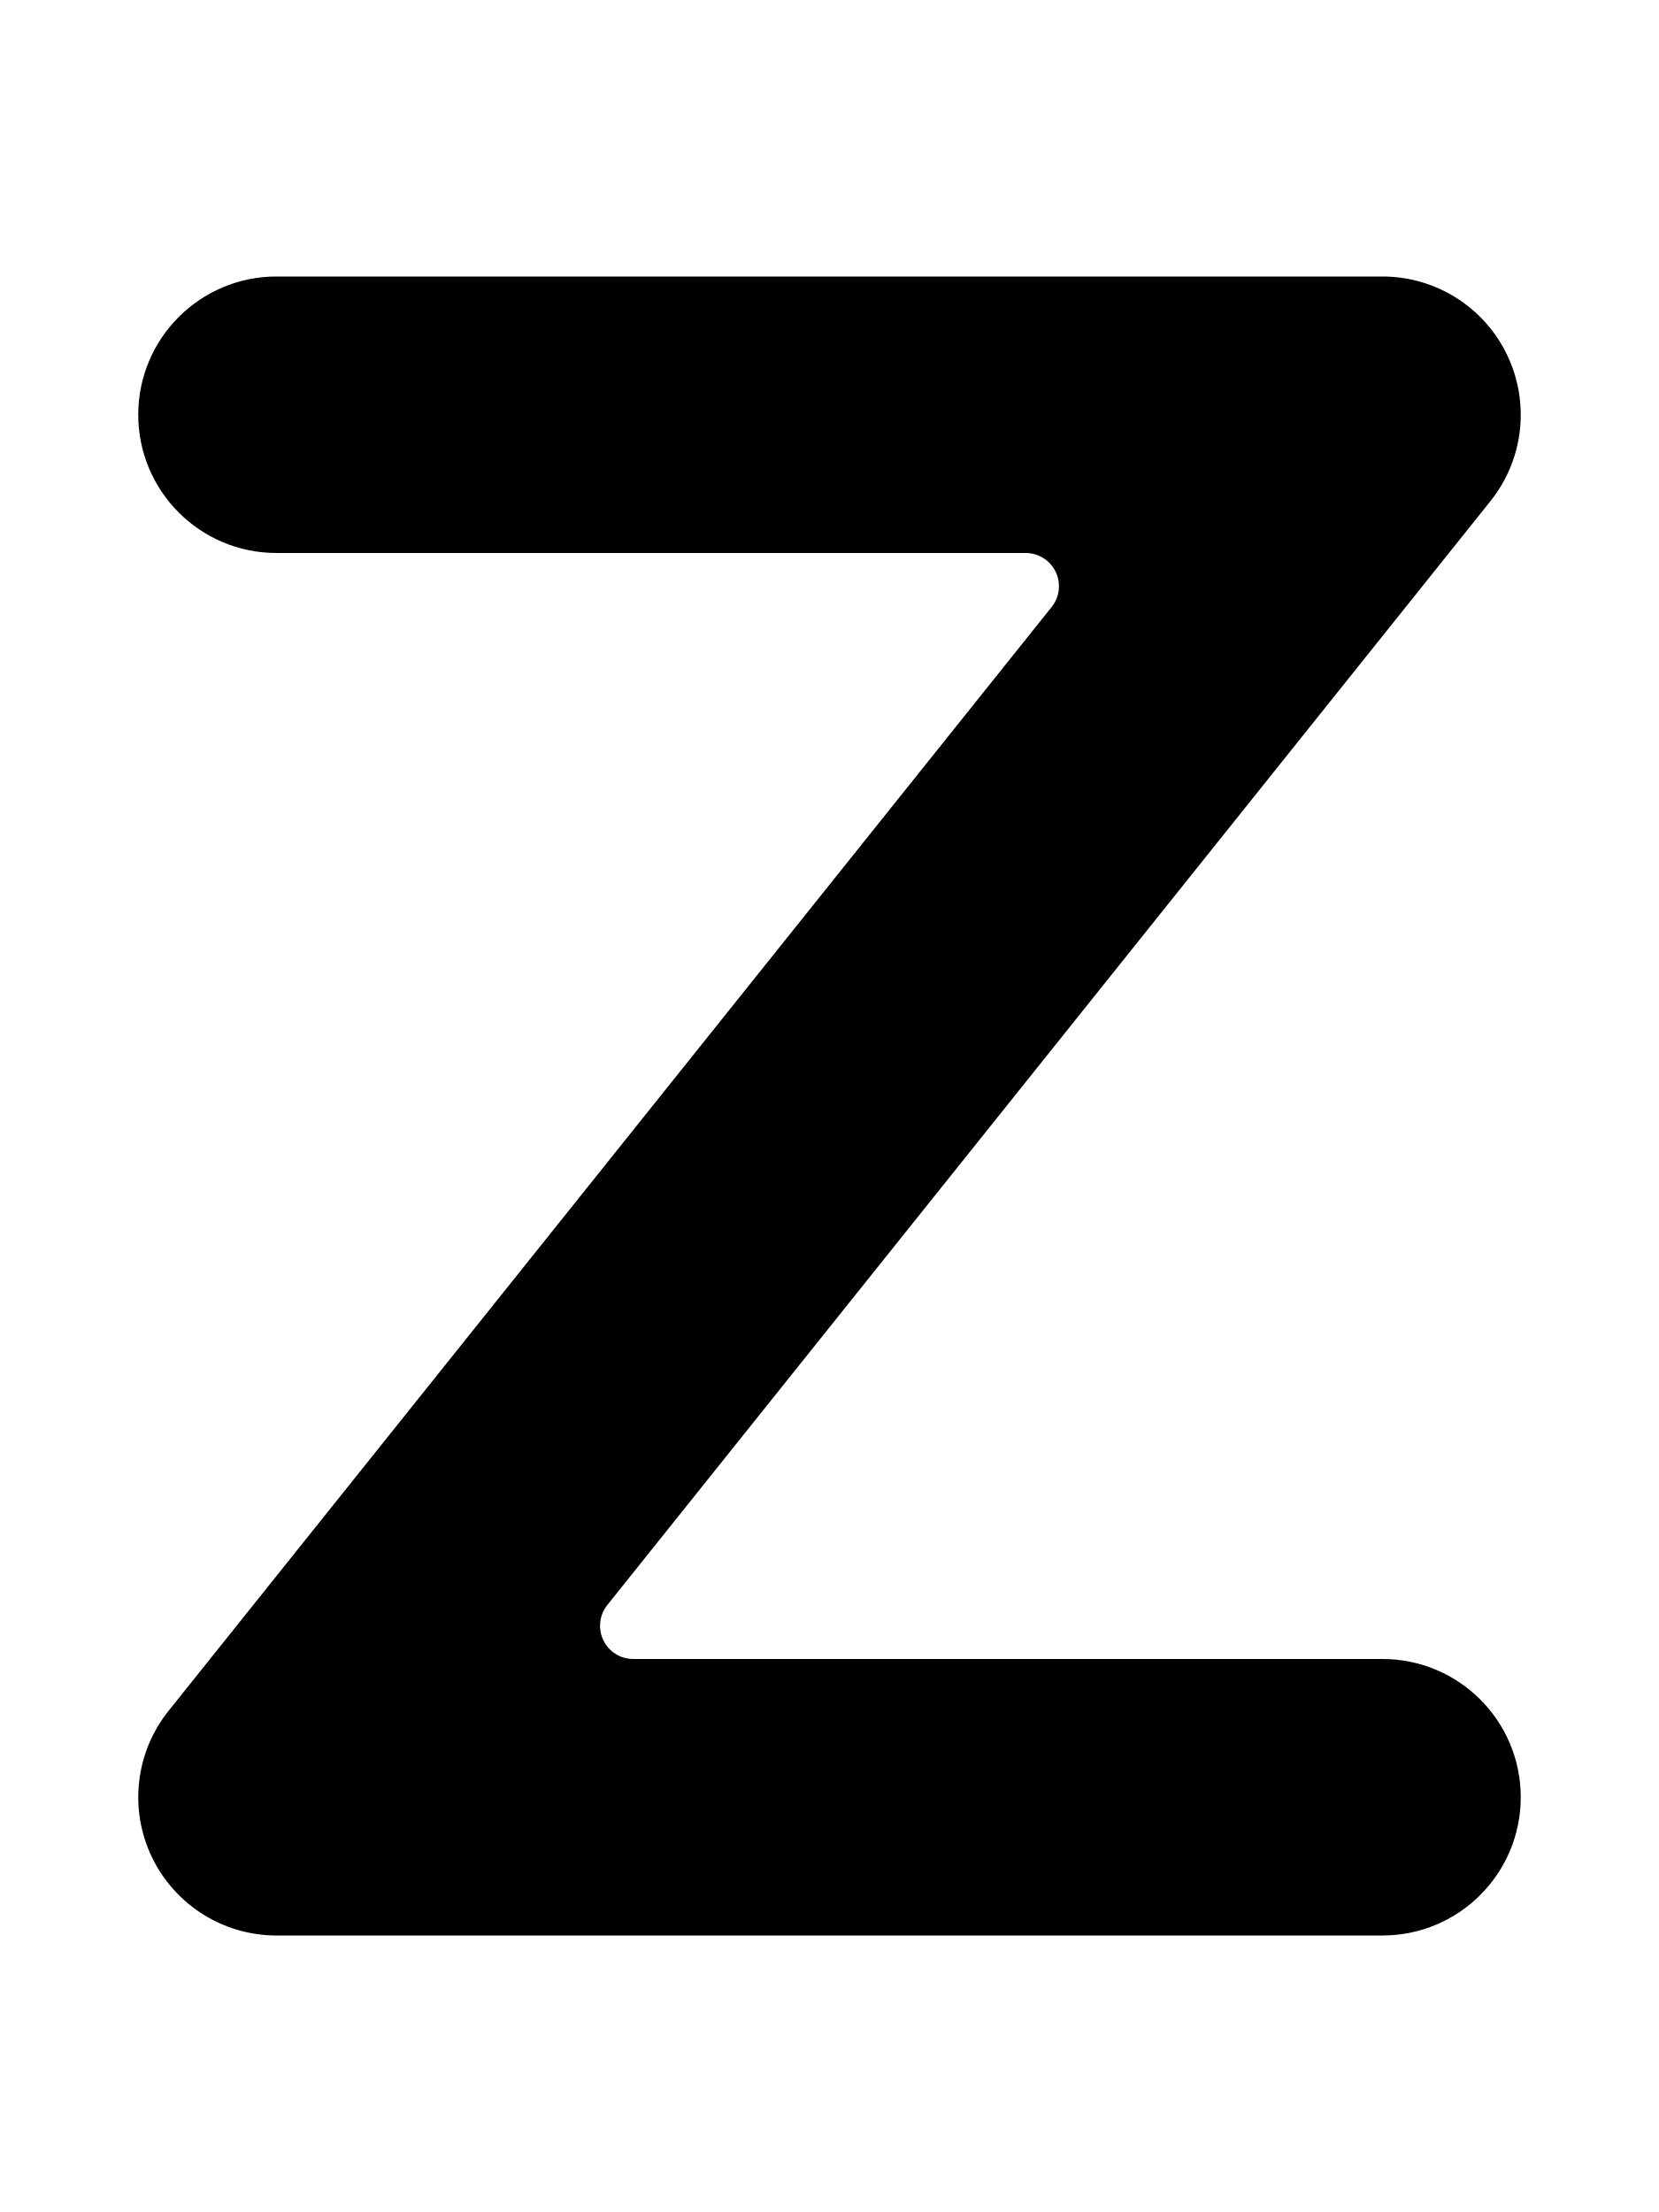
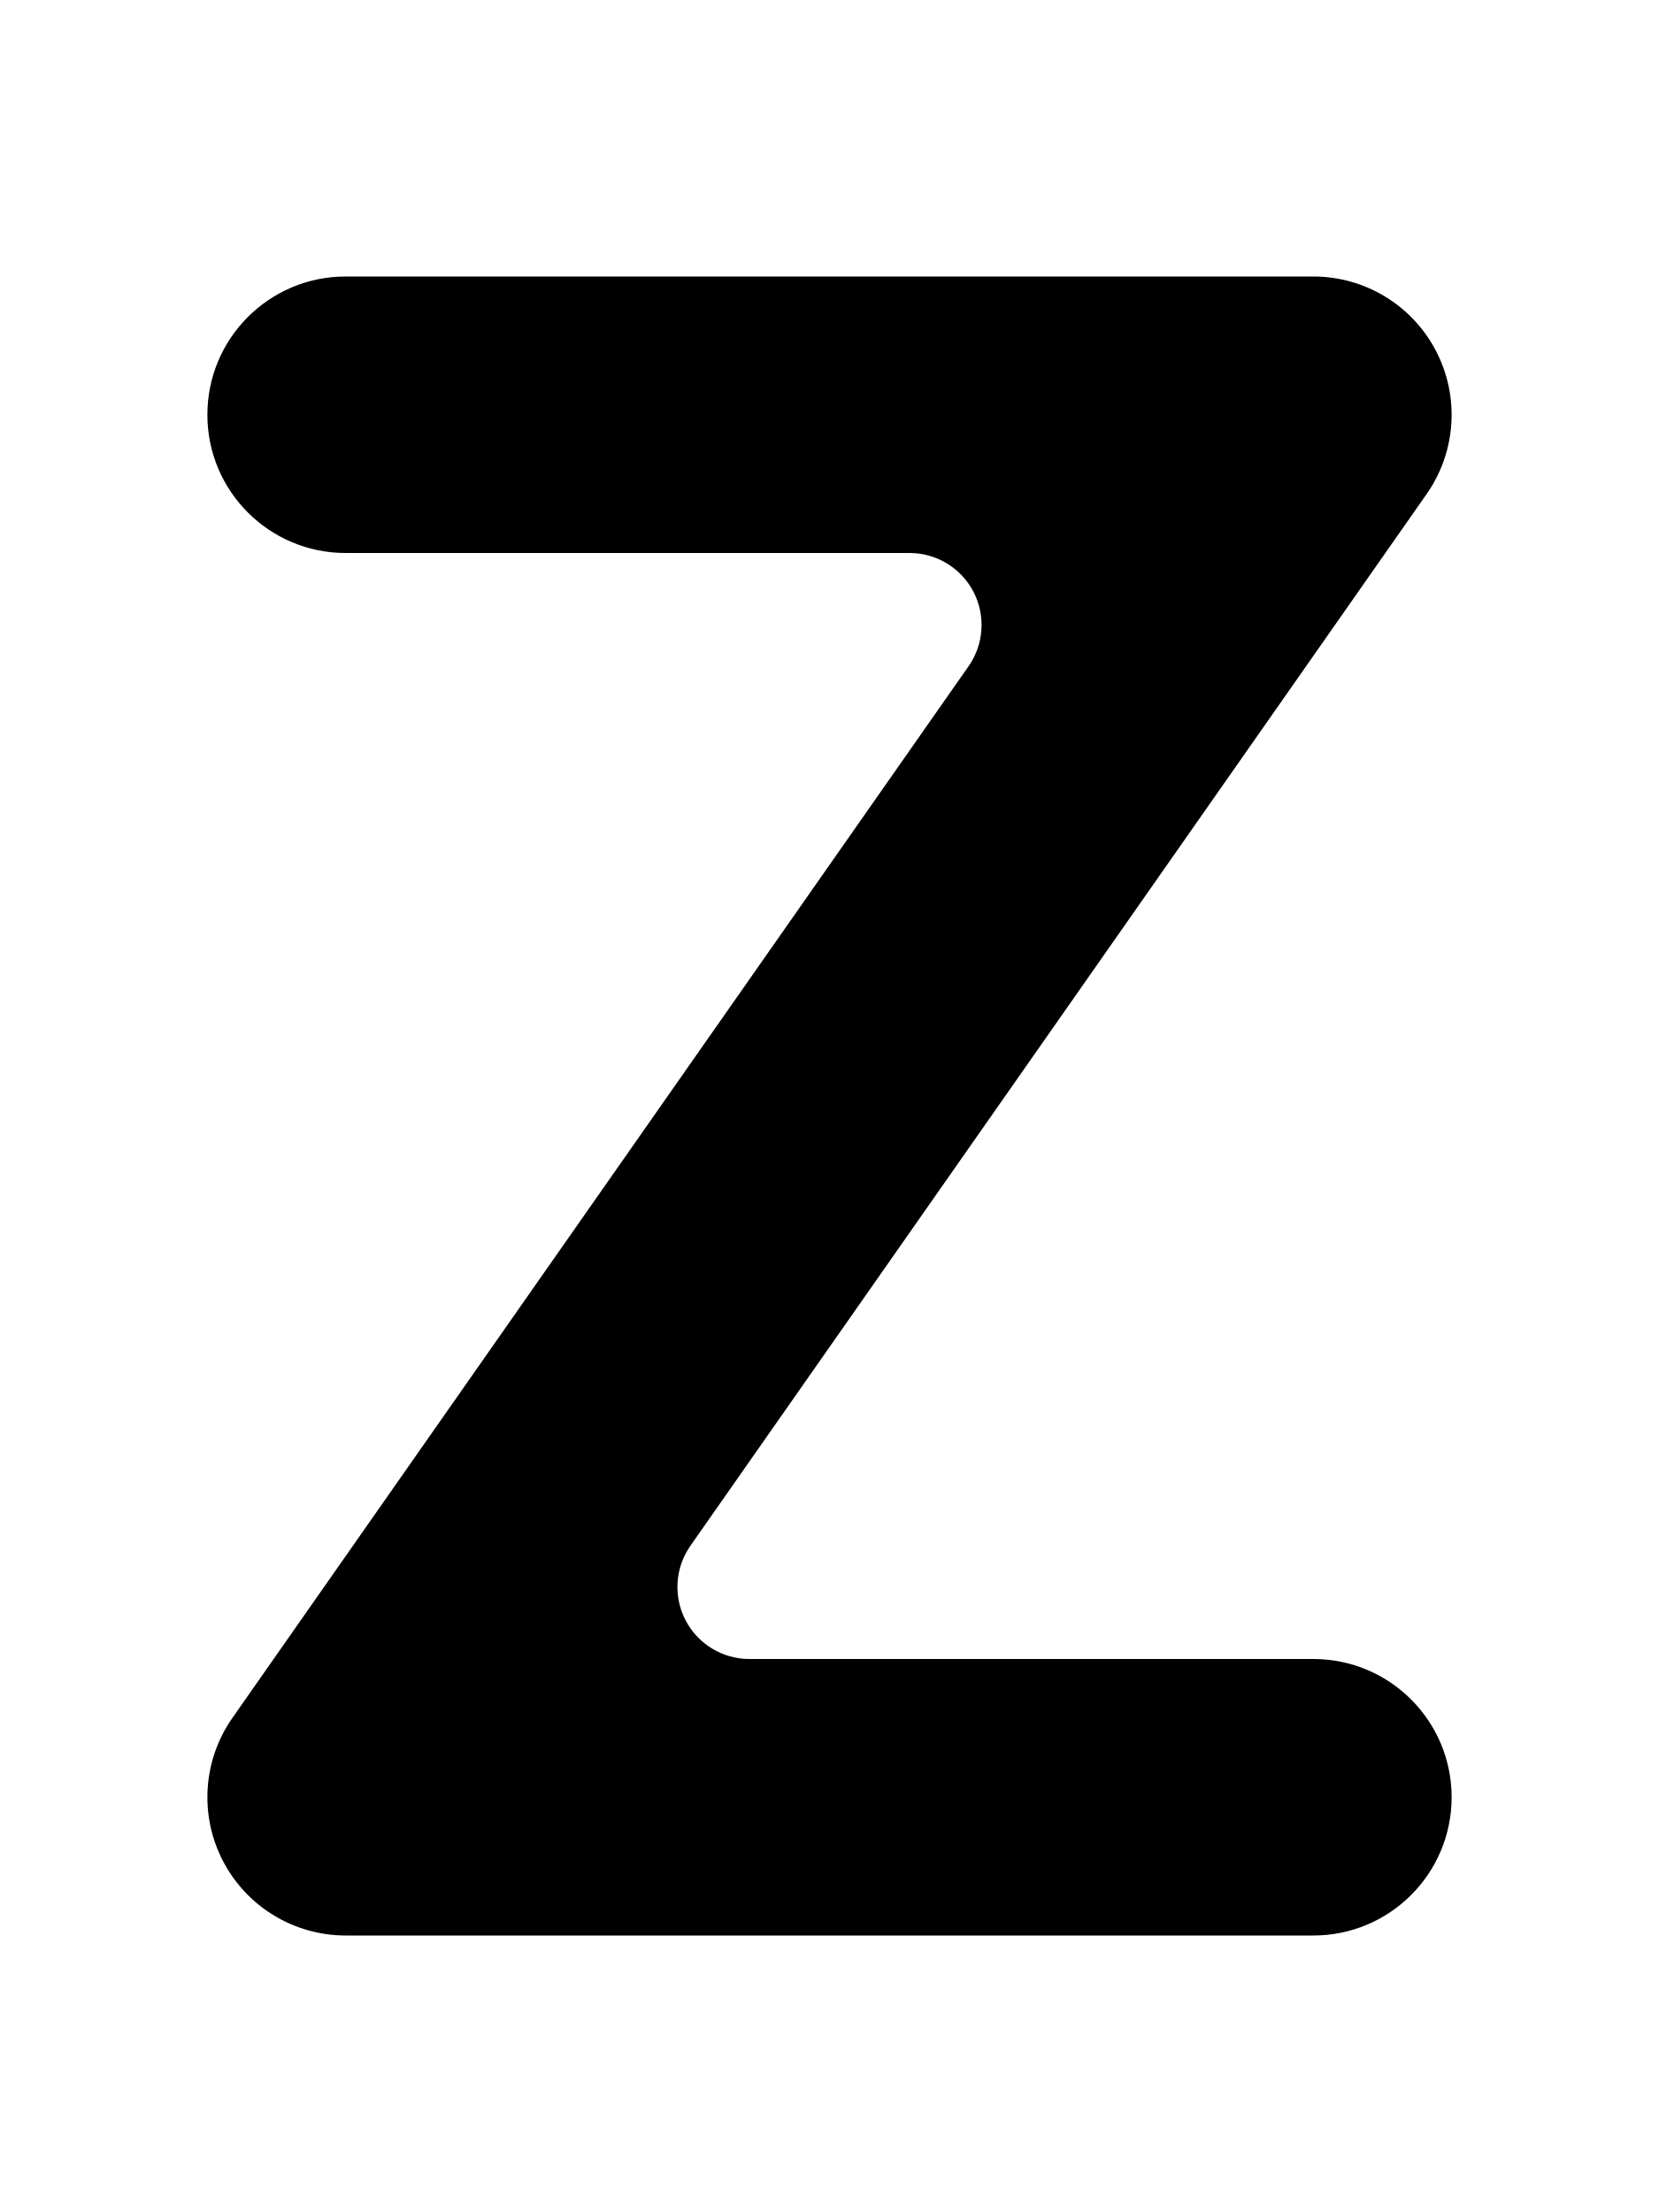
<svg xmlns="http://www.w3.org/2000/svg" width="768" height="1024" viewBox="0 0 768 1024" version="1.1" id="svg1">
  <defs id="defs1">
    </defs>
  <g id="layer1">
-     <path style="baseline-shift:baseline;display:inline;overflow:visible;opacity:1;vector-effect:none;stroke-linecap:round;stroke-linejoin:round;enable-background:accumulate;stop-color:#000000;stop-opacity:1" d="m 128,128 c -35.346,0 -64,28.654 -64,64 0,35.346 28.654,64 64,64 h 346.84 a 15.38,15.38 64.33 0 1 12.01,24.988 L 78.023,792.02 C 62.66,811.232 59.667,837.549 70.323,859.721 80.98,881.893 103.4,895.995 128,896 h 512 c 35.346,0 64,-28.654 64,-64 0,-35.346 -28.654,-64 -64,-64 H 293.16 A 15.38,15.38 64.33 0 1 281.15,743.012 L 689.977,231.98 C 705.34,212.768 708.333,186.451 697.677,164.279 687.02,142.107 664.6,128.005 640,128 Z" id="path24" />
+     <path style="baseline-shift:baseline;display:inline;overflow:visible;opacity:1;vector-effect:none;stroke-linecap:round;stroke-linejoin:round;enable-background:accumulate;stop-color:#000000;stop-opacity:1" d="m 160,128 c -35.346,0 -64,28.654 -64,64 0,35.346 28.654,64 64,64 h 261.078 a 33.322,33.322 62.496 0 1 27.298,52.431 L 107.568,795.299 C 93.888,814.85 92.22,840.388 103.24,861.553 114.26,882.718 136.138,895.996 160,896 h 448 c 35.346,0 64,-28.654 64,-64 0,-35.346 -28.654,-64 -64,-64 H 346.922 A 33.322,33.322 62.496 0 1 319.623,715.569 L 660.432,228.701 c 13.68,-19.551 15.349,-45.089 4.329,-66.254 C 653.74,141.282 631.862,128.004 608,128 Z" id="path50" />
  </g>
</svg>
